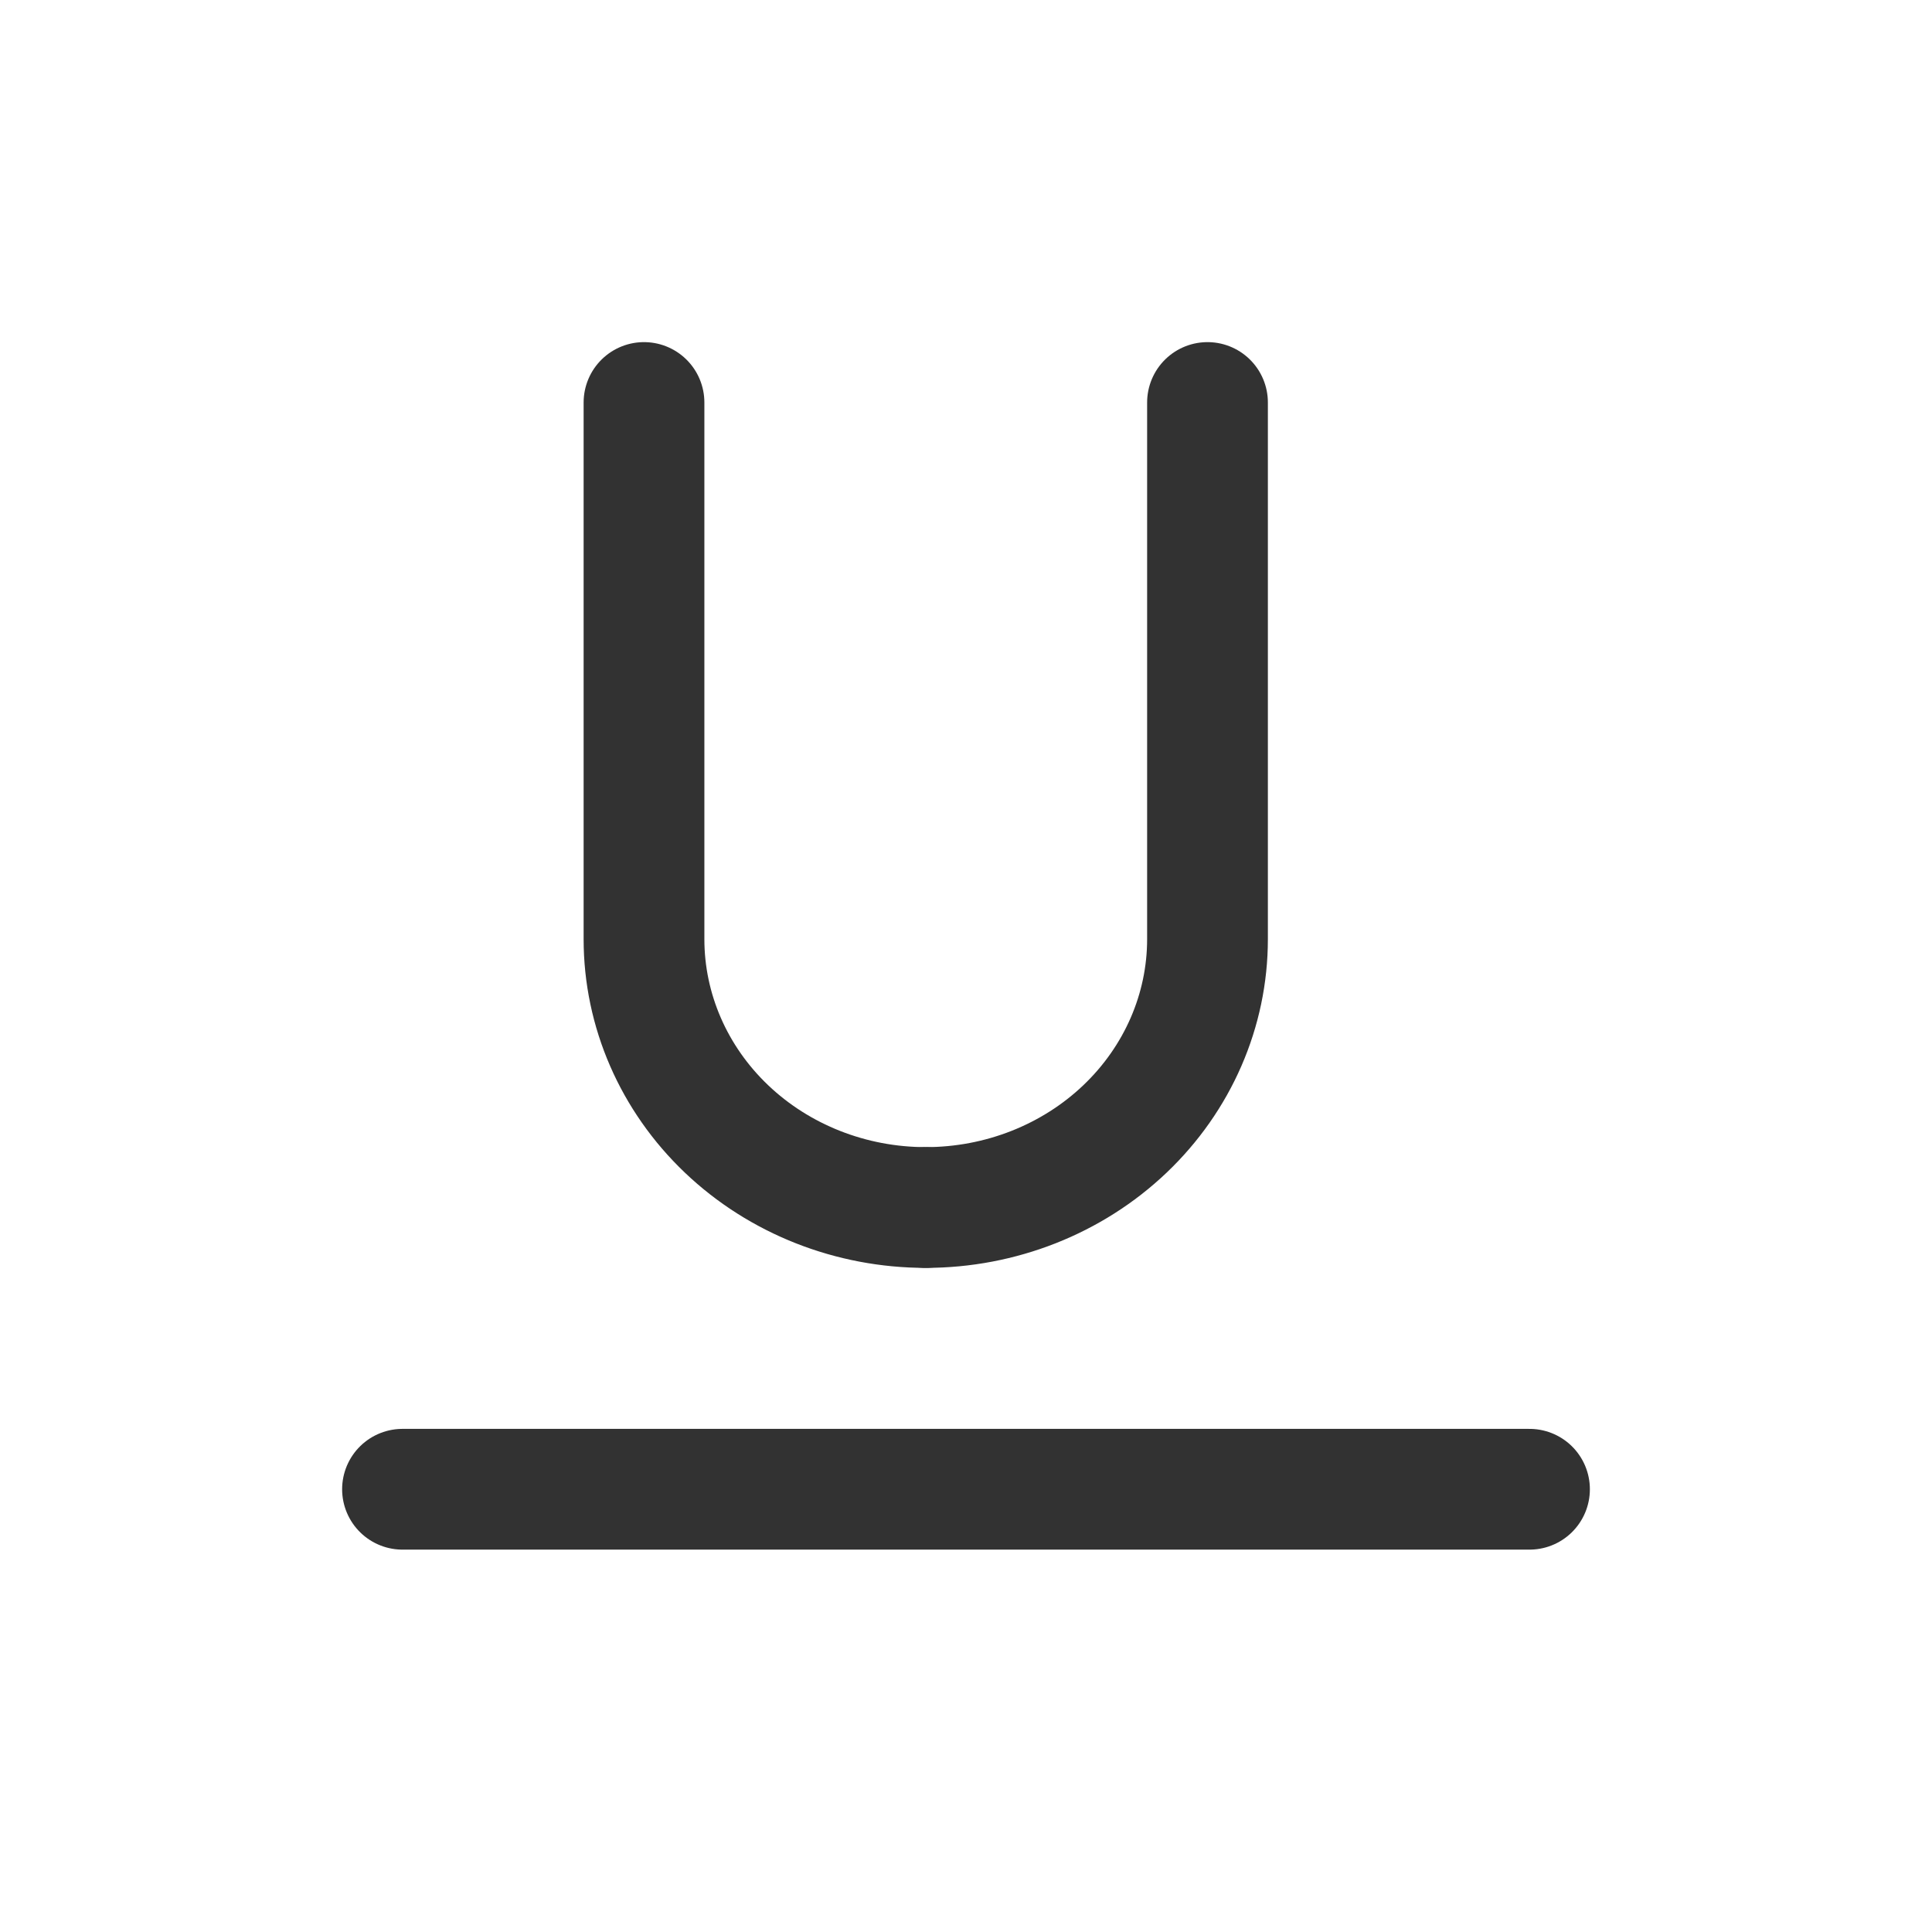
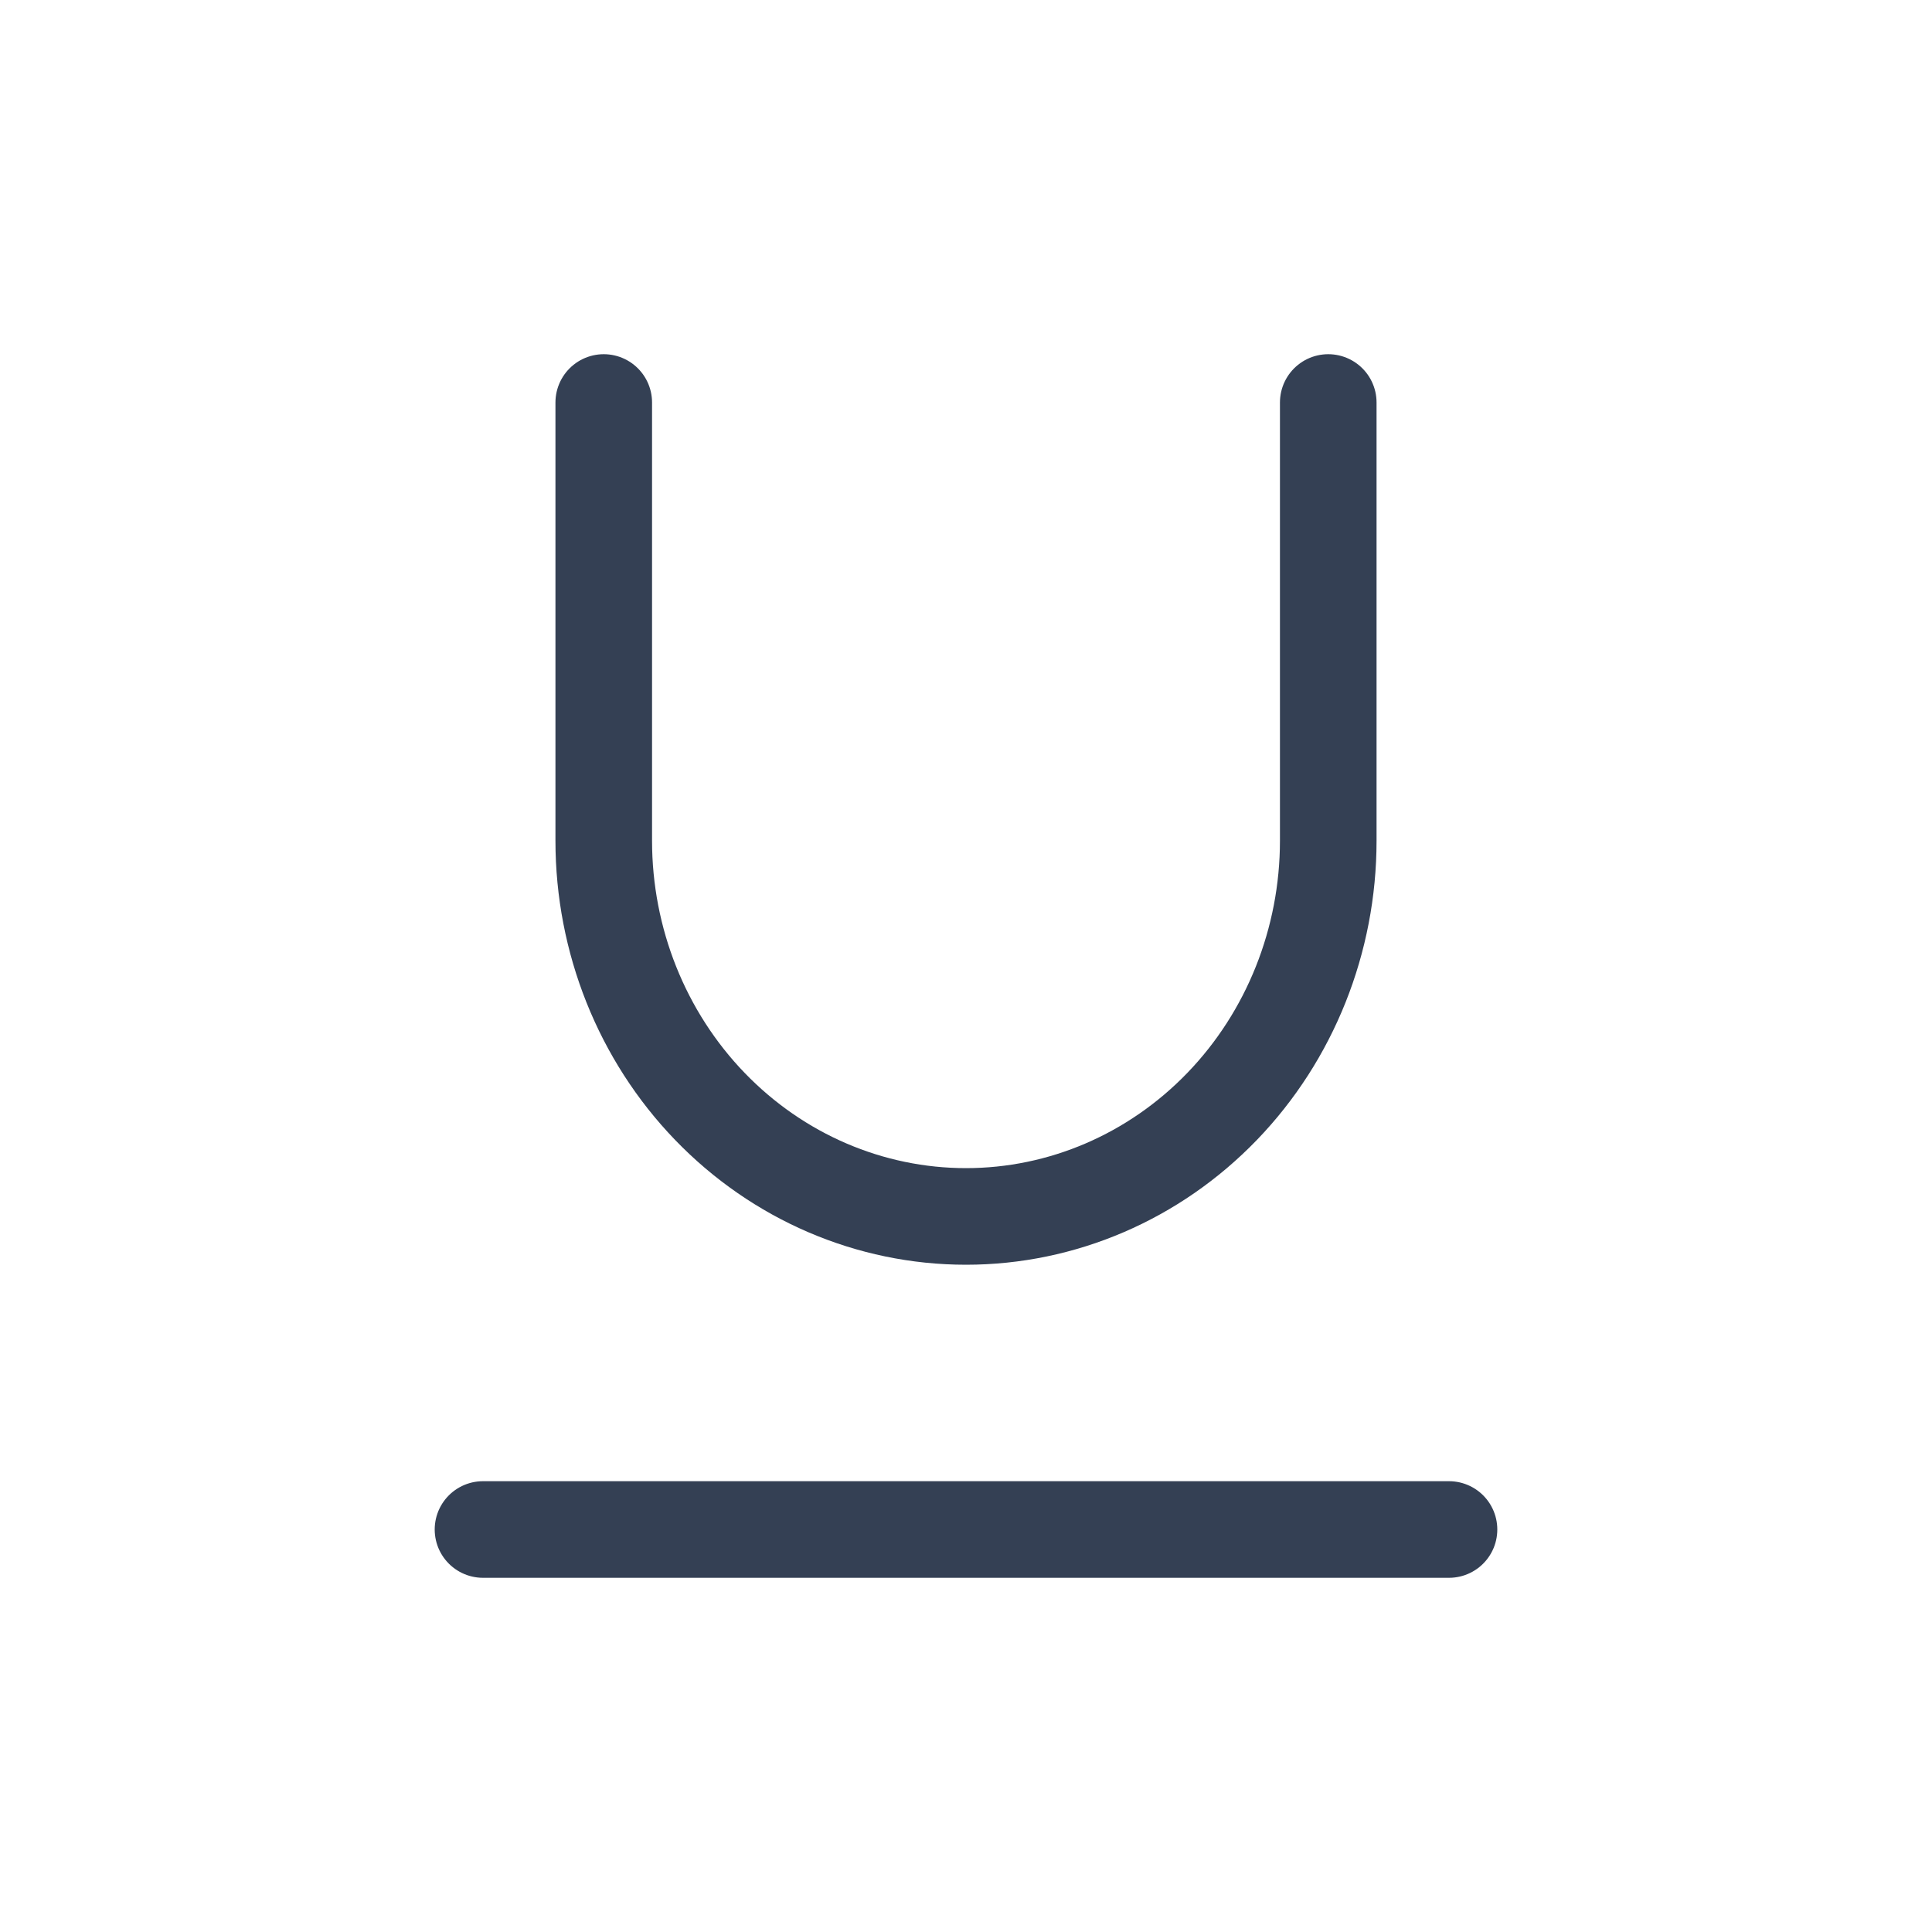
<svg xmlns="http://www.w3.org/2000/svg" width="24" height="24" viewBox="0 0 24 24" fill="none">
-   <path d="M15 5V11.667C15 12.551 14.631 13.399 13.975 14.024C13.319 14.649 12.428 15 11.5 15V15" stroke="#323232" stroke-width="1.5" stroke-linecap="round" stroke-linejoin="round" />
-   <path d="M8 5V11.667C8 12.551 8.369 13.399 9.025 14.024C9.681 14.649 10.572 15 11.5 15V15" stroke="#323232" stroke-width="1.5" stroke-linecap="round" stroke-linejoin="round" />
-   <path d="M19 18.5H5" stroke="#323232" stroke-width="1.5" stroke-linecap="round" stroke-linejoin="round" />
+   <path d="M7.5 5V10.444C7.5 11.682 7.974 12.869 8.818 13.744C9.662 14.619 10.806 15.111 12 15.111C13.194 15.111 14.338 14.619 15.182 13.744C16.026 12.869 16.5 11.682 16.5 10.444V5M6 19H18" stroke="#344054" stroke-width="1.2" stroke-linecap="round" stroke-linejoin="round" />
</svg>
